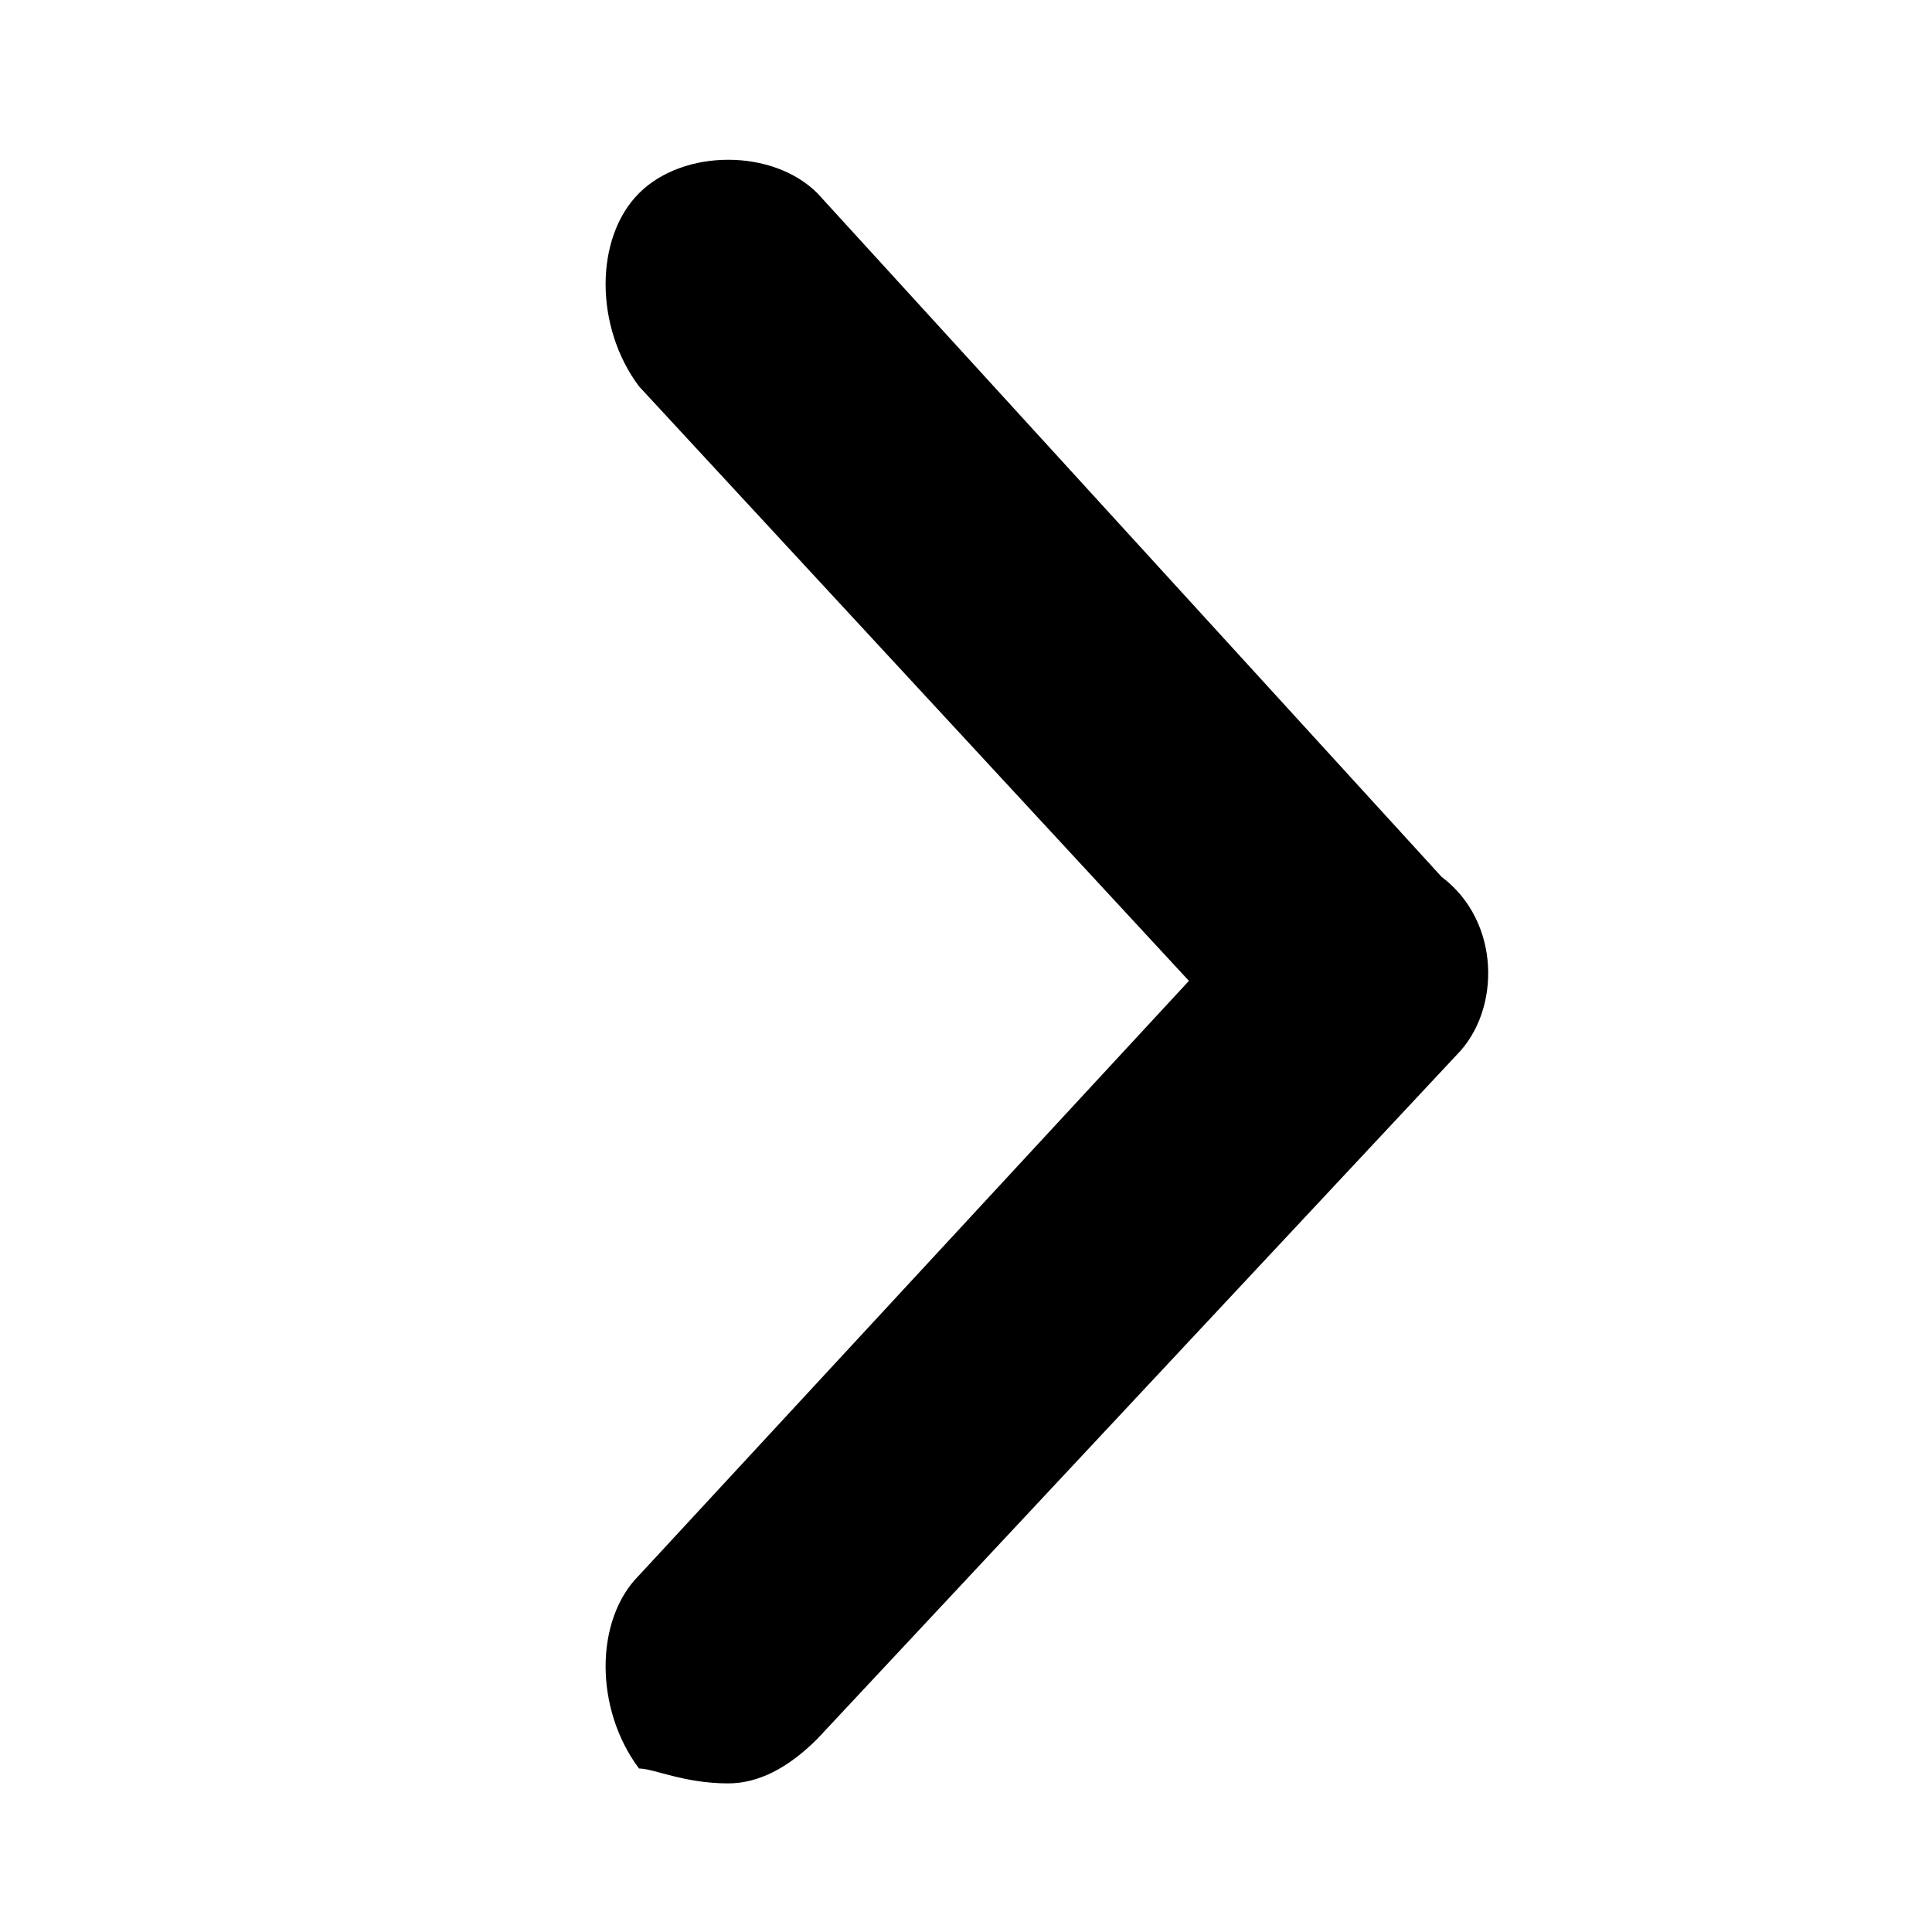
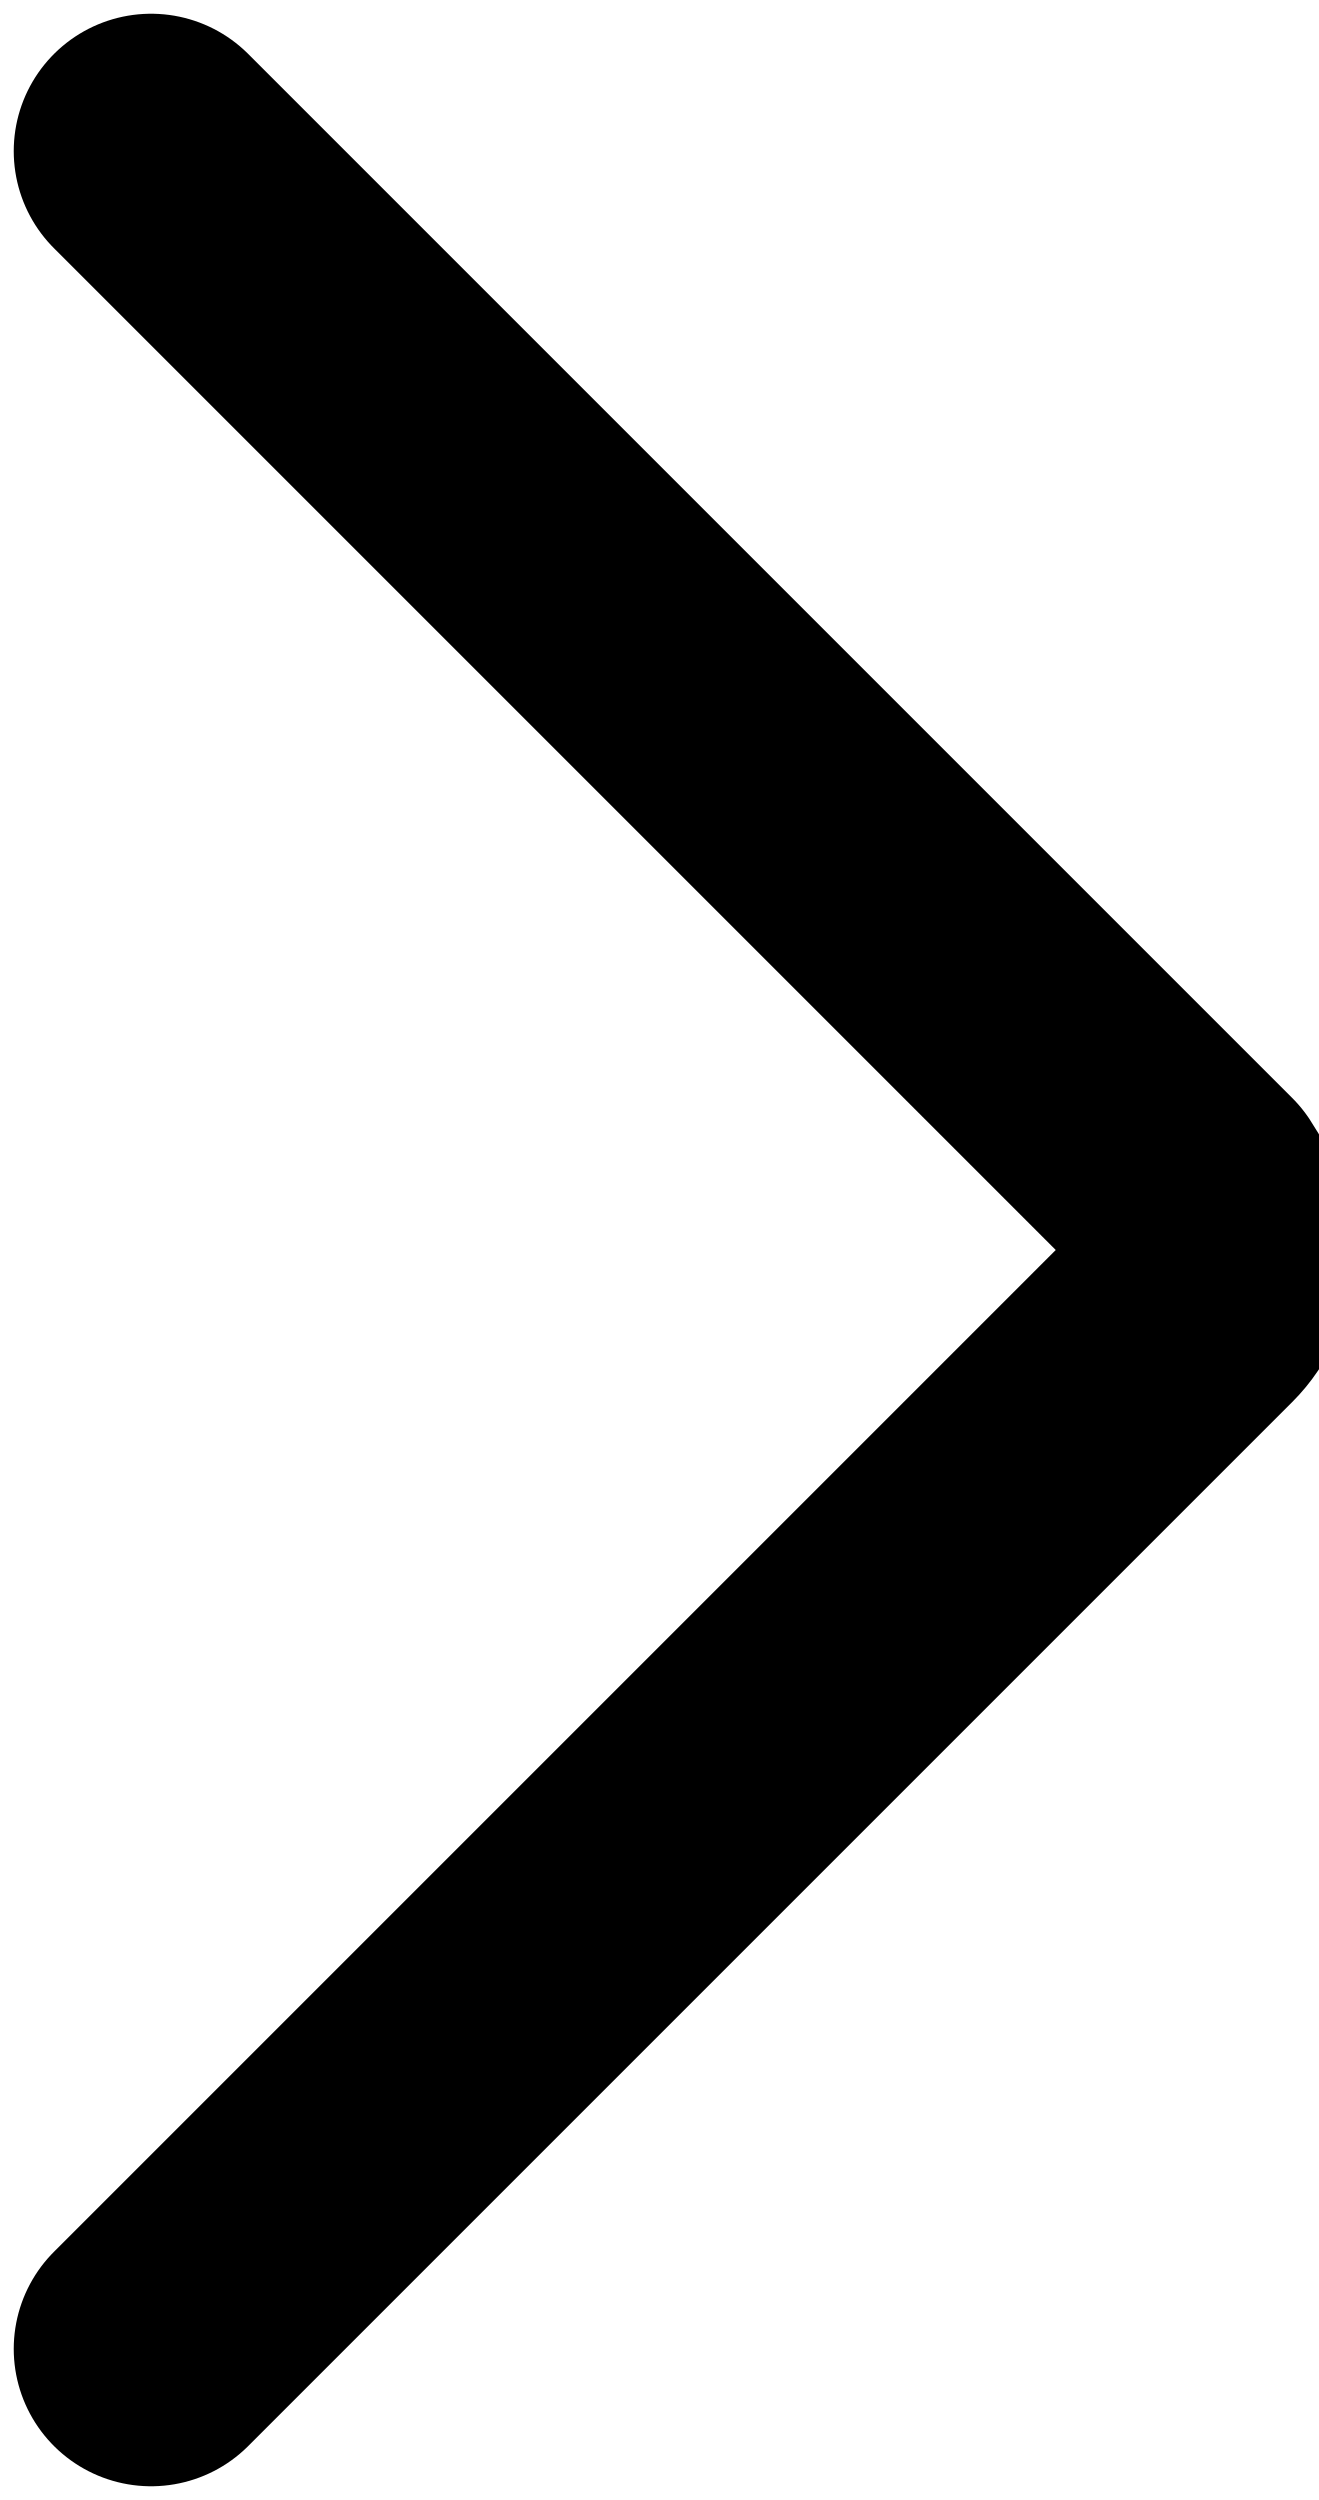
- <svg xmlns="http://www.w3.org/2000/svg" viewBox="0 0 13 13">
-   <path fill-rule="evenodd" fill="currentColor" d="M9.7 5.9L5.5 1.3c-.3-.3-.9-.3-1.2 0-.3.3-.3.9 0 1.3l3.7 4-3.7 4c-.3.3-.3.9 0 1.3.1 0 .3.1.6.1.2 0 .4-.1.6-.3l4.3-4.6c.3-.3.3-.9-.1-1.2z" />
+ <svg xmlns="http://www.w3.org/2000/svg" version="1.1" id="Слой_1" x="0px" y="0px" viewBox="0 0 9.6 18.2" style="enable-background:new 0 0 9.6 18.2;" xml:space="preserve">
+   <style type="text/css">
+ 	.chevron-right-st0{fill:none;stroke:currentColor;stroke-width:2;stroke-linecap:round;stroke-linejoin:round;}
+ </style>
+   <path id="arrow-right" class="chevron-right-st0" d="M1.1,17.1l7.6-7.6c0.2-0.2,0.2-0.5,0-0.8c0,0,0,0,0,0L1.1,1.1" />
</svg>
